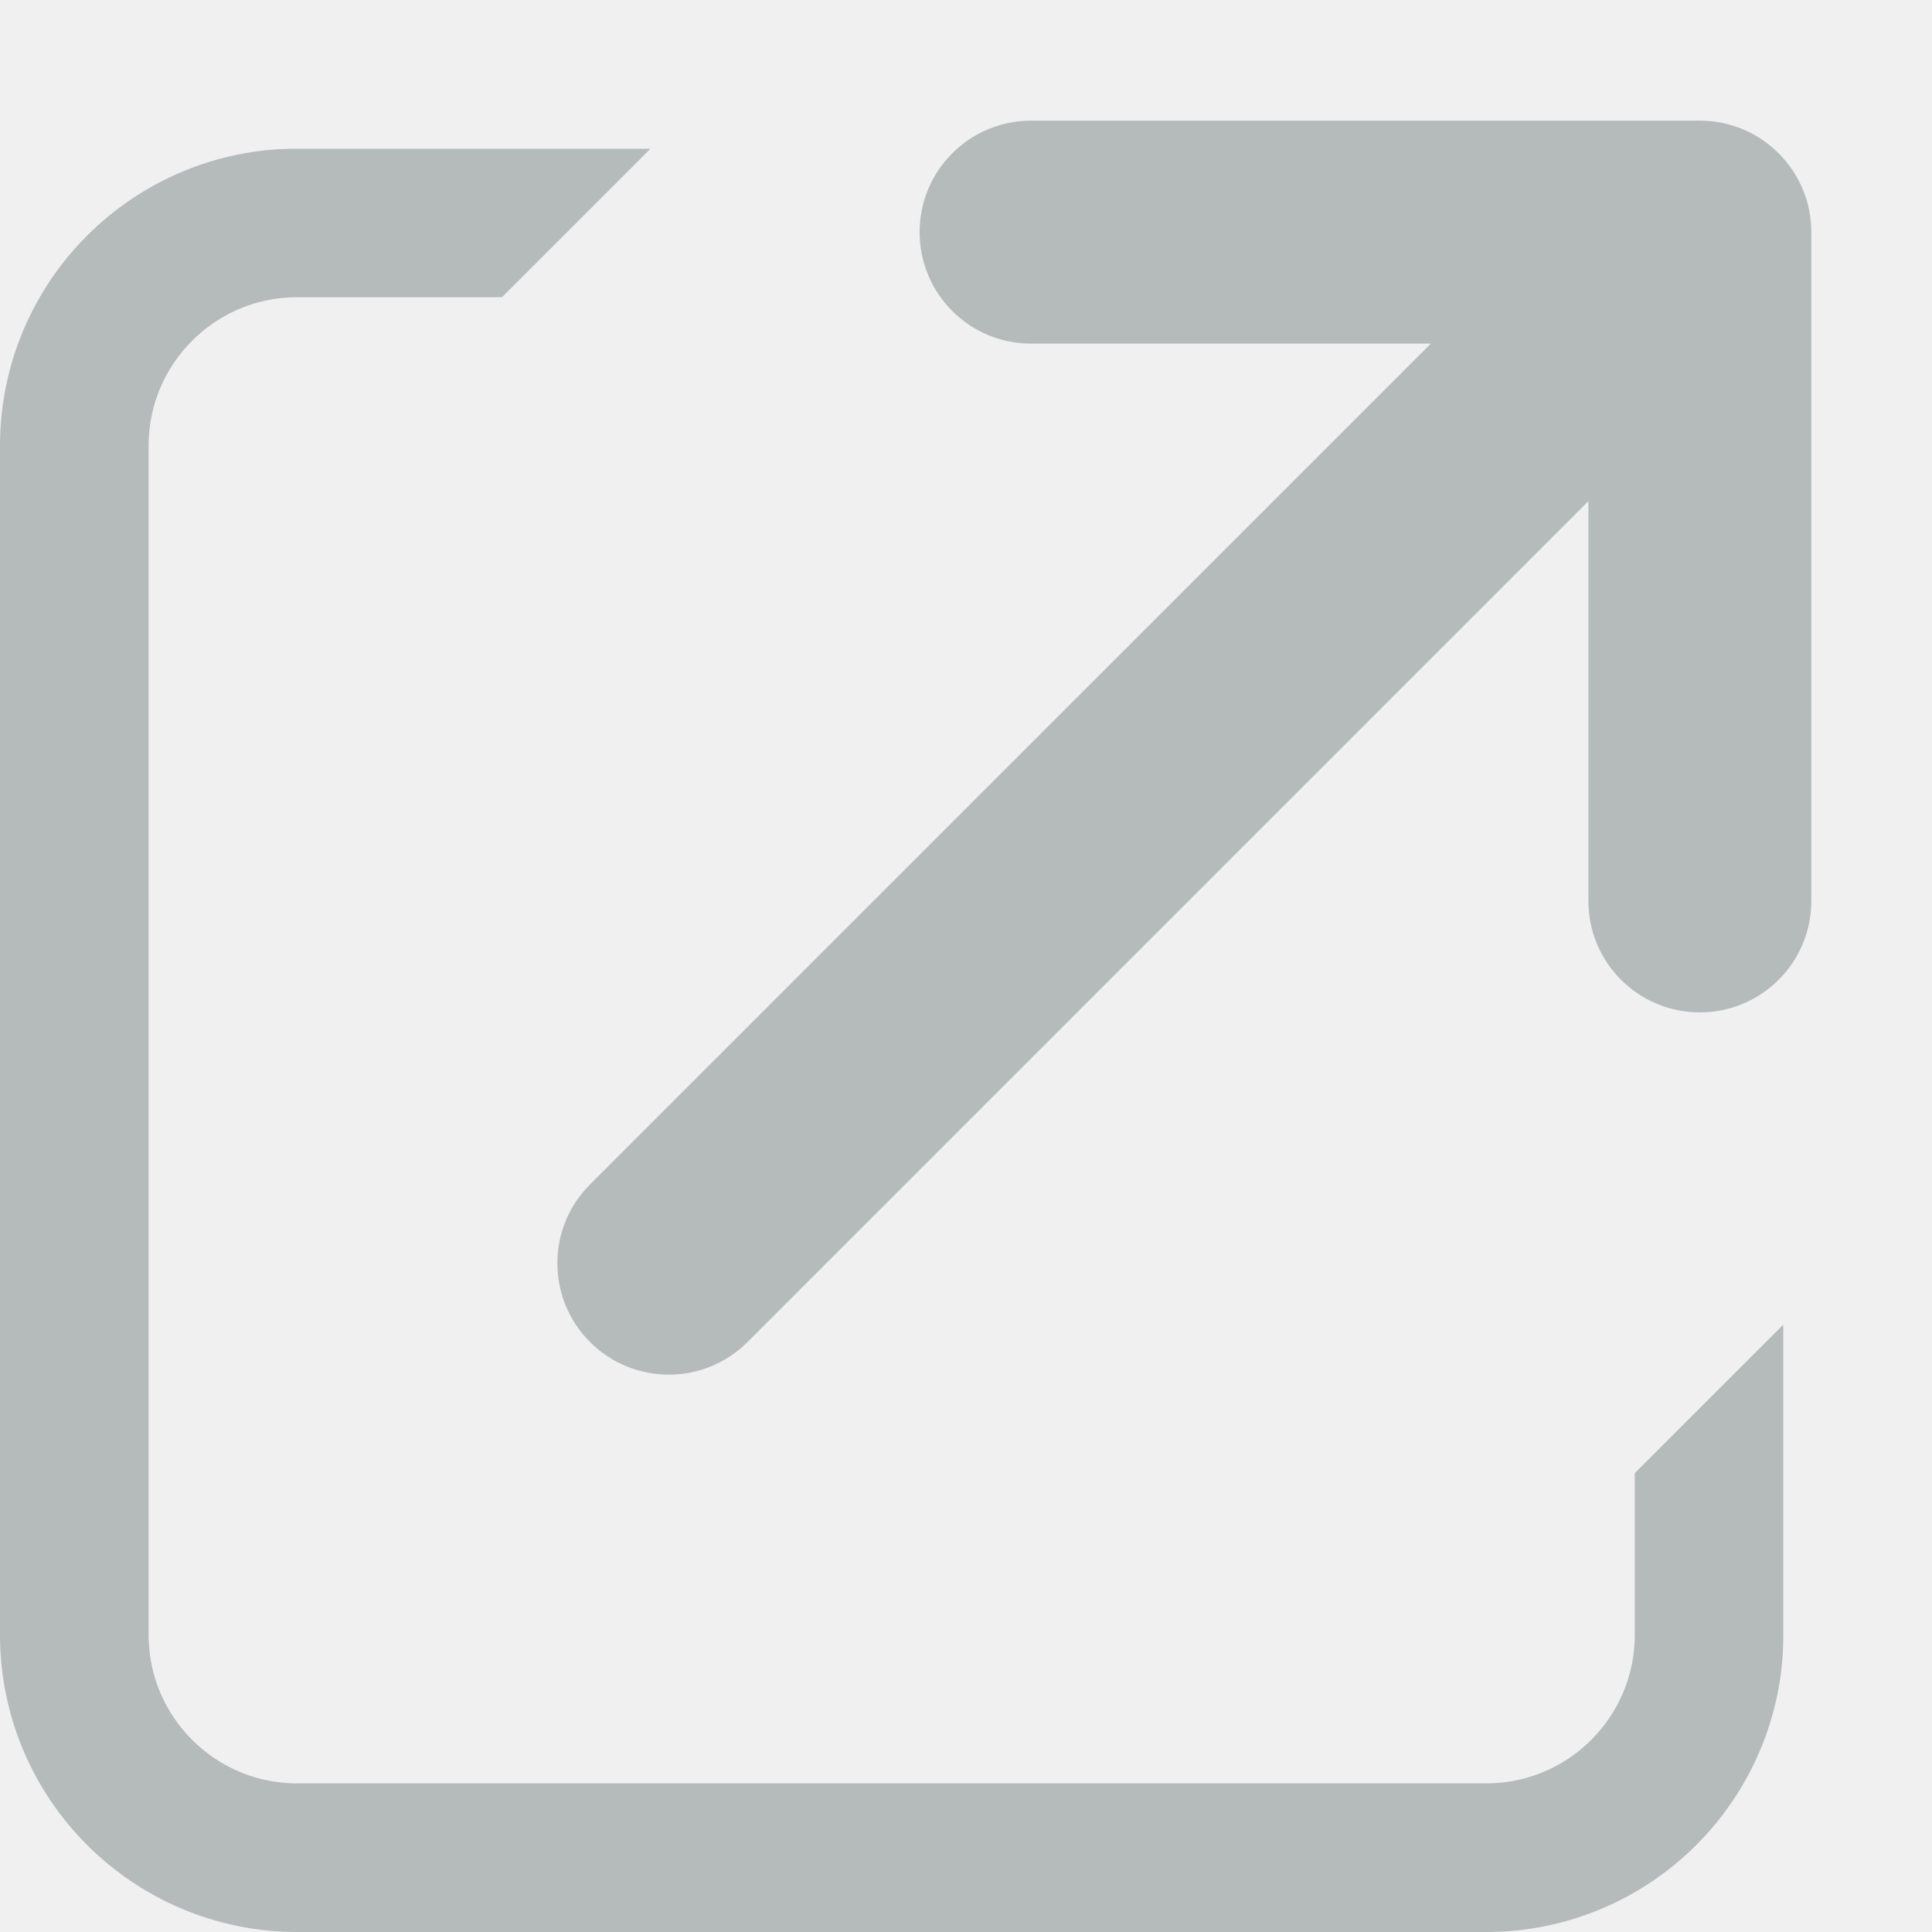
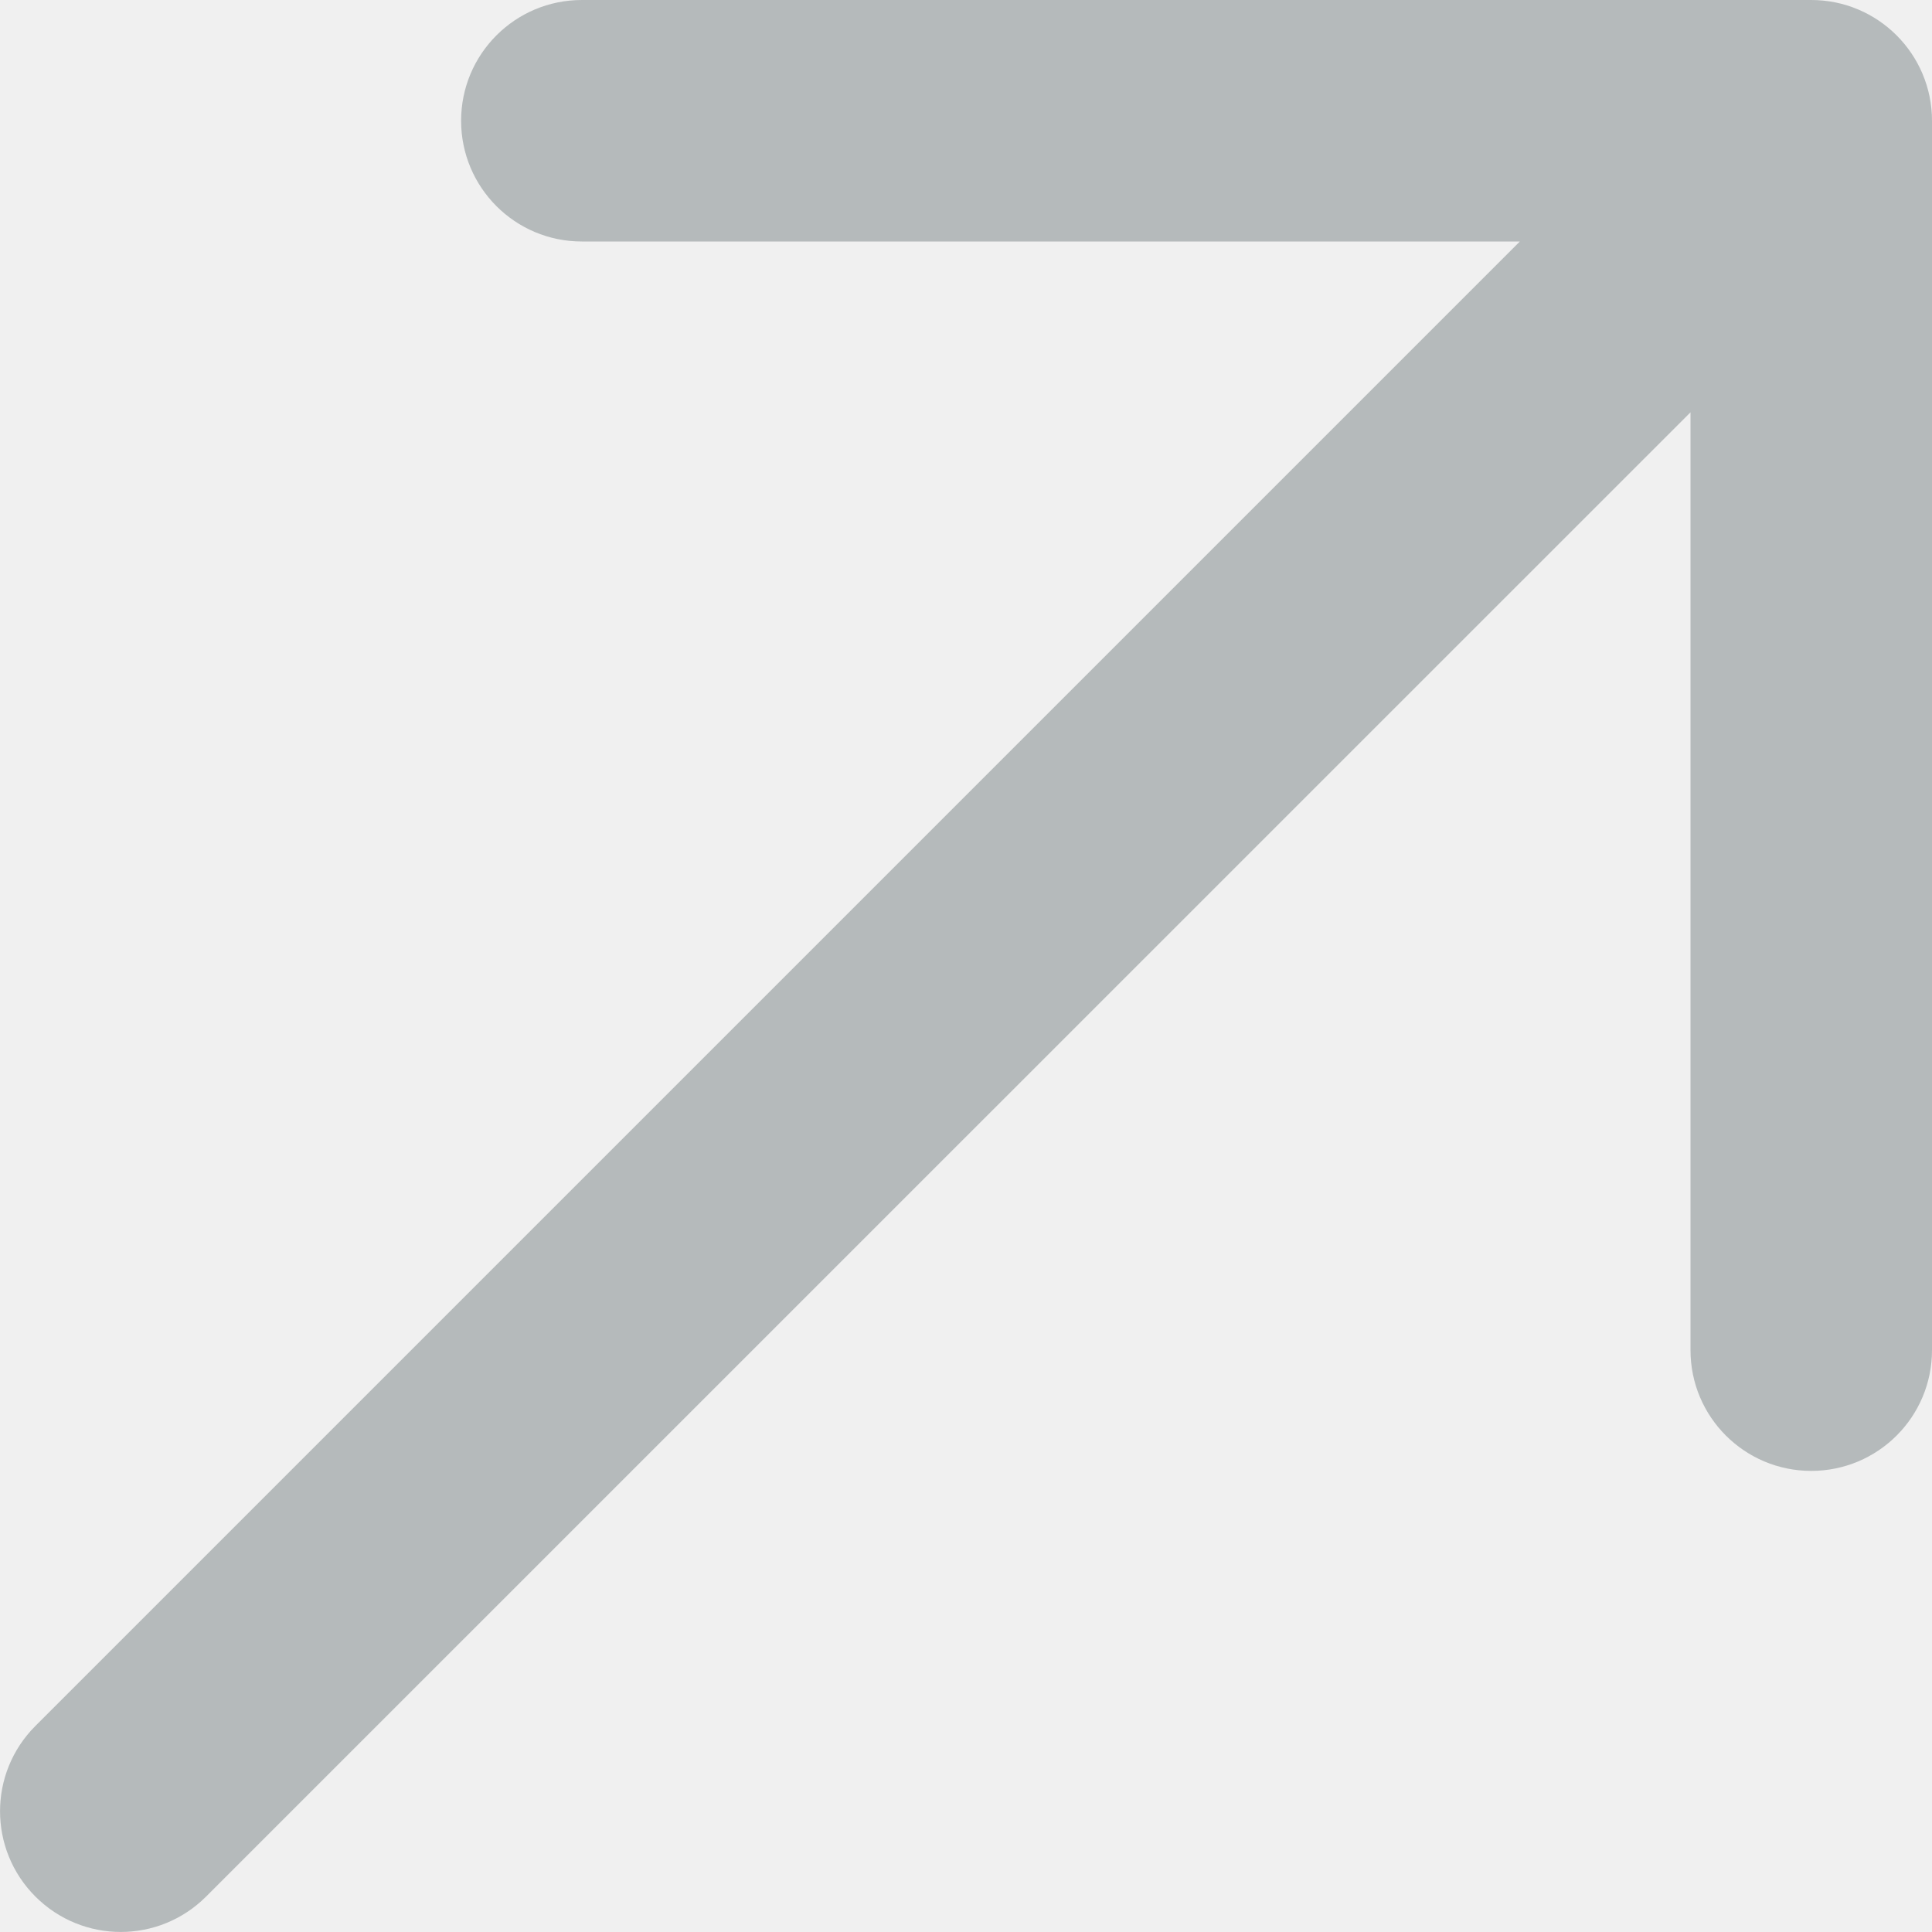
- <svg xmlns="http://www.w3.org/2000/svg" width="13" height="13" viewBox="0 0 13 13" fill="none">
-   <mask id="mask0" mask-type="alpha" maskUnits="userSpaceOnUse" x="0" y="1" width="12" height="12">
-     <mask id="path-1-inside-1" mask-type="luminance" fill="white">
-       <path fill-rule="evenodd" clip-rule="evenodd" d="M4.377 1H0V13H12V8.913L10.073 10.84L2.305 3.072L4.377 1Z" />
-     </mask>
-     <path fill-rule="evenodd" clip-rule="evenodd" d="M4.377 1H0V13H12V8.913L10.073 10.84L2.305 3.072L4.377 1Z" fill="black" />
-     <path d="M0 1V0H-1V1H0ZM4.377 1L5.084 1.707L6.791 0H4.377V1ZM0 13H-1V14H0V13ZM12 13V14H13V13H12ZM12 8.913H13V6.499L11.293 8.206L12 8.913ZM10.073 10.84L9.366 11.547L10.073 12.254L10.78 11.547L10.073 10.84ZM2.305 3.072L1.598 2.365L0.891 3.072L1.598 3.779L2.305 3.072ZM0 2H4.377V0H0V2ZM1 13V1H-1V13H1ZM12 12H0V14H12V12ZM11 8.913V13H13V8.913H11ZM11.293 8.206L9.366 10.133L10.78 11.547L12.707 9.62L11.293 8.206ZM10.78 10.133L3.012 2.365L1.598 3.779L9.366 11.547L10.78 10.133ZM3.012 3.779L5.084 1.707L3.669 0.293L1.598 2.365L3.012 3.779Z" fill="#0E2125" fill-opacity="0.26" mask="url(#path-1-inside-1)" />
-   </mask>
-   <g mask="url(#mask0)">
-     <rect x="0.5" y="1.5" width="11" height="11" rx="1.5" stroke="#0E2125" stroke-opacity="0.26" />
-   </g>
-   <path d="M3.97 7.97C3.677 8.263 3.677 8.737 3.97 9.03C4.263 9.323 4.737 9.323 5.03 9.03L3.97 7.97ZM11.78 2.28C12.073 1.987 12.073 1.513 11.78 1.22C11.487 0.927 11.013 0.927 10.72 1.22L11.78 2.28ZM11.438 1.562H12.188C12.188 1.148 11.852 0.812 11.438 0.812V1.562ZM6.938 0.812C6.523 0.812 6.188 1.148 6.188 1.562C6.188 1.977 6.523 2.312 6.938 2.312V0.812ZM10.688 6.062C10.688 6.477 11.023 6.812 11.438 6.812C11.852 6.812 12.188 6.477 12.188 6.062H10.688ZM5.03 9.03L11.78 2.28L10.72 1.22L3.97 7.97L5.03 9.03ZM11.438 0.812H6.938V2.312H11.438V0.812ZM12.188 6.062V1.562H10.688V6.062H12.188Z" fill="#0E2125" fill-opacity="0.26" />
+ <svg xmlns="http://www.w3.org/2000/svg" width="12" height="12" viewBox="0 0 12 12" fill="none">
+   <path d="M0.22 10.72C-0.073 11.013 -0.073 11.487 0.22 11.78C0.513 12.073 0.987 12.073 1.28 11.78L0.22 10.72ZM11.462 1.599C11.755 1.306 11.755 0.831 11.462 0.538C11.169 0.245 10.694 0.245 10.402 0.538L11.462 1.599ZM11.25 0.75H12C12 0.336 11.664 0 11.25 0V0.75ZM3.614 0C3.199 0 2.864 0.336 2.864 0.75C2.864 1.164 3.199 1.5 3.614 1.5V0ZM10.5 8.386C10.5 8.801 10.836 9.136 11.25 9.136C11.664 9.136 12 8.801 12 8.386H10.5ZM1.28 11.78L11.462 1.599L10.402 0.538L0.22 10.72L1.28 11.78ZM11.25 0H3.614V1.5H11.25V0ZM12 8.386V0.75H10.5V8.386H12Z" fill="#0E2125" fill-opacity="0.26" />
</svg>
